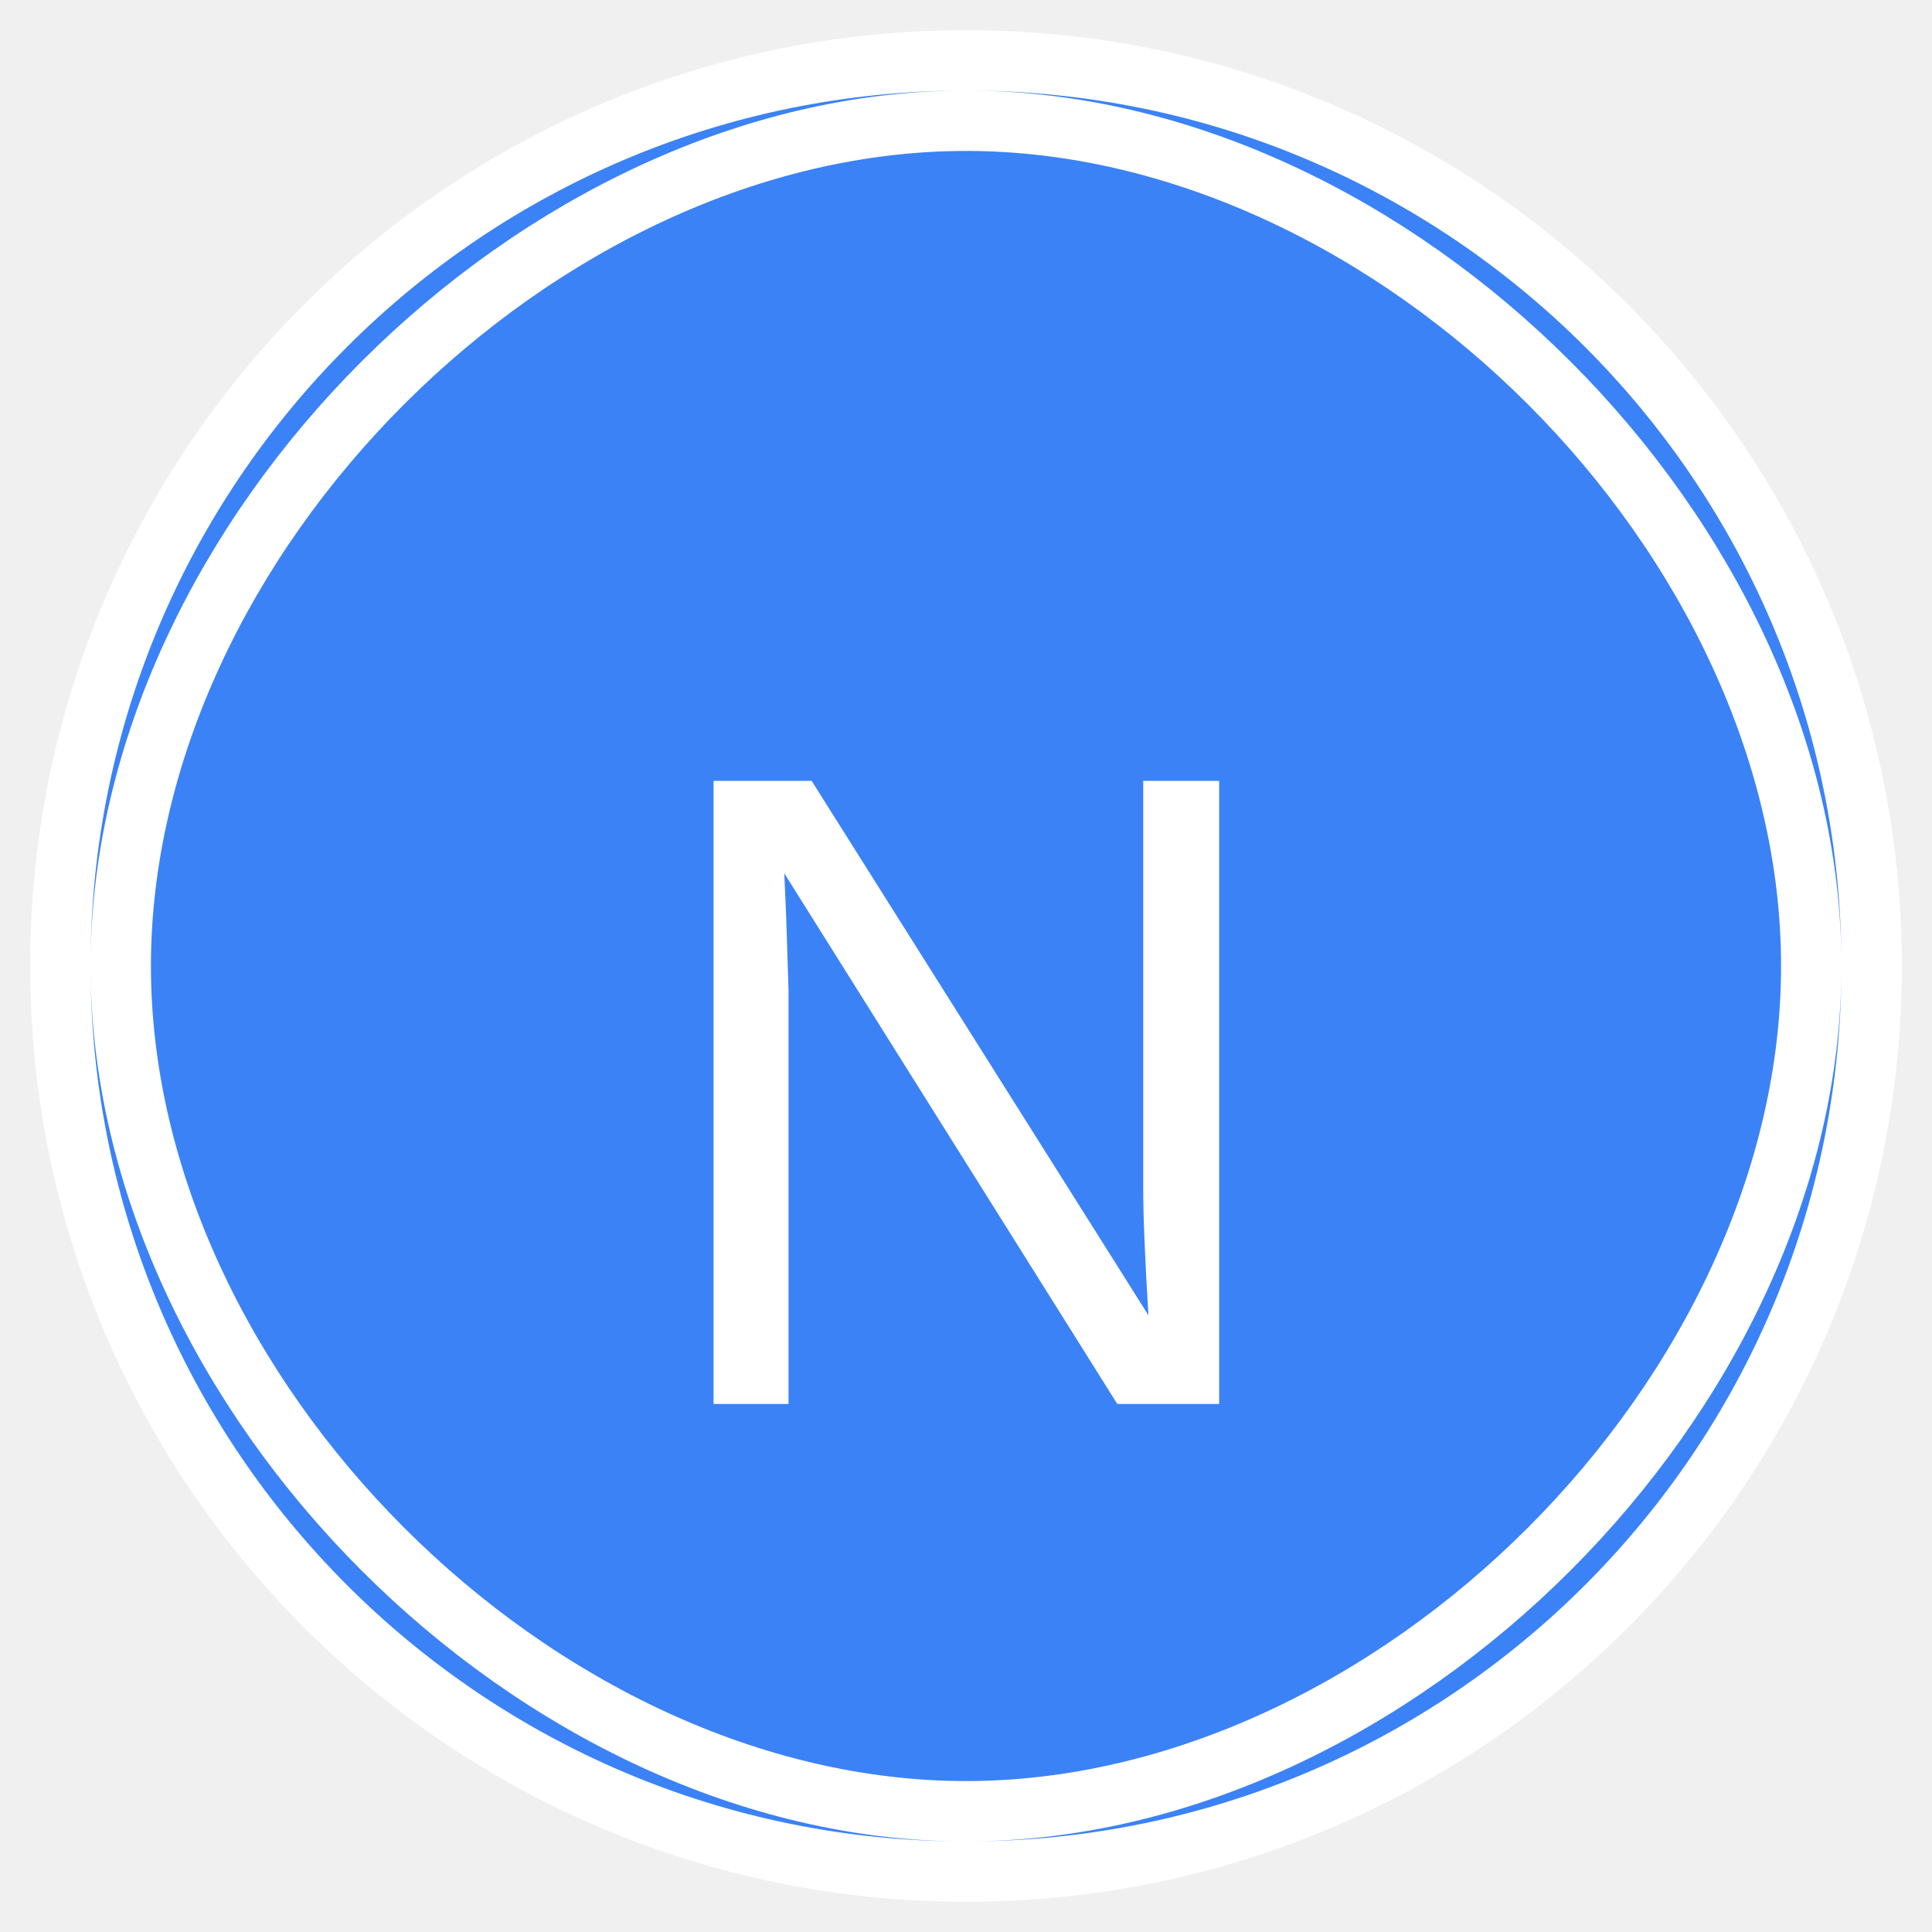
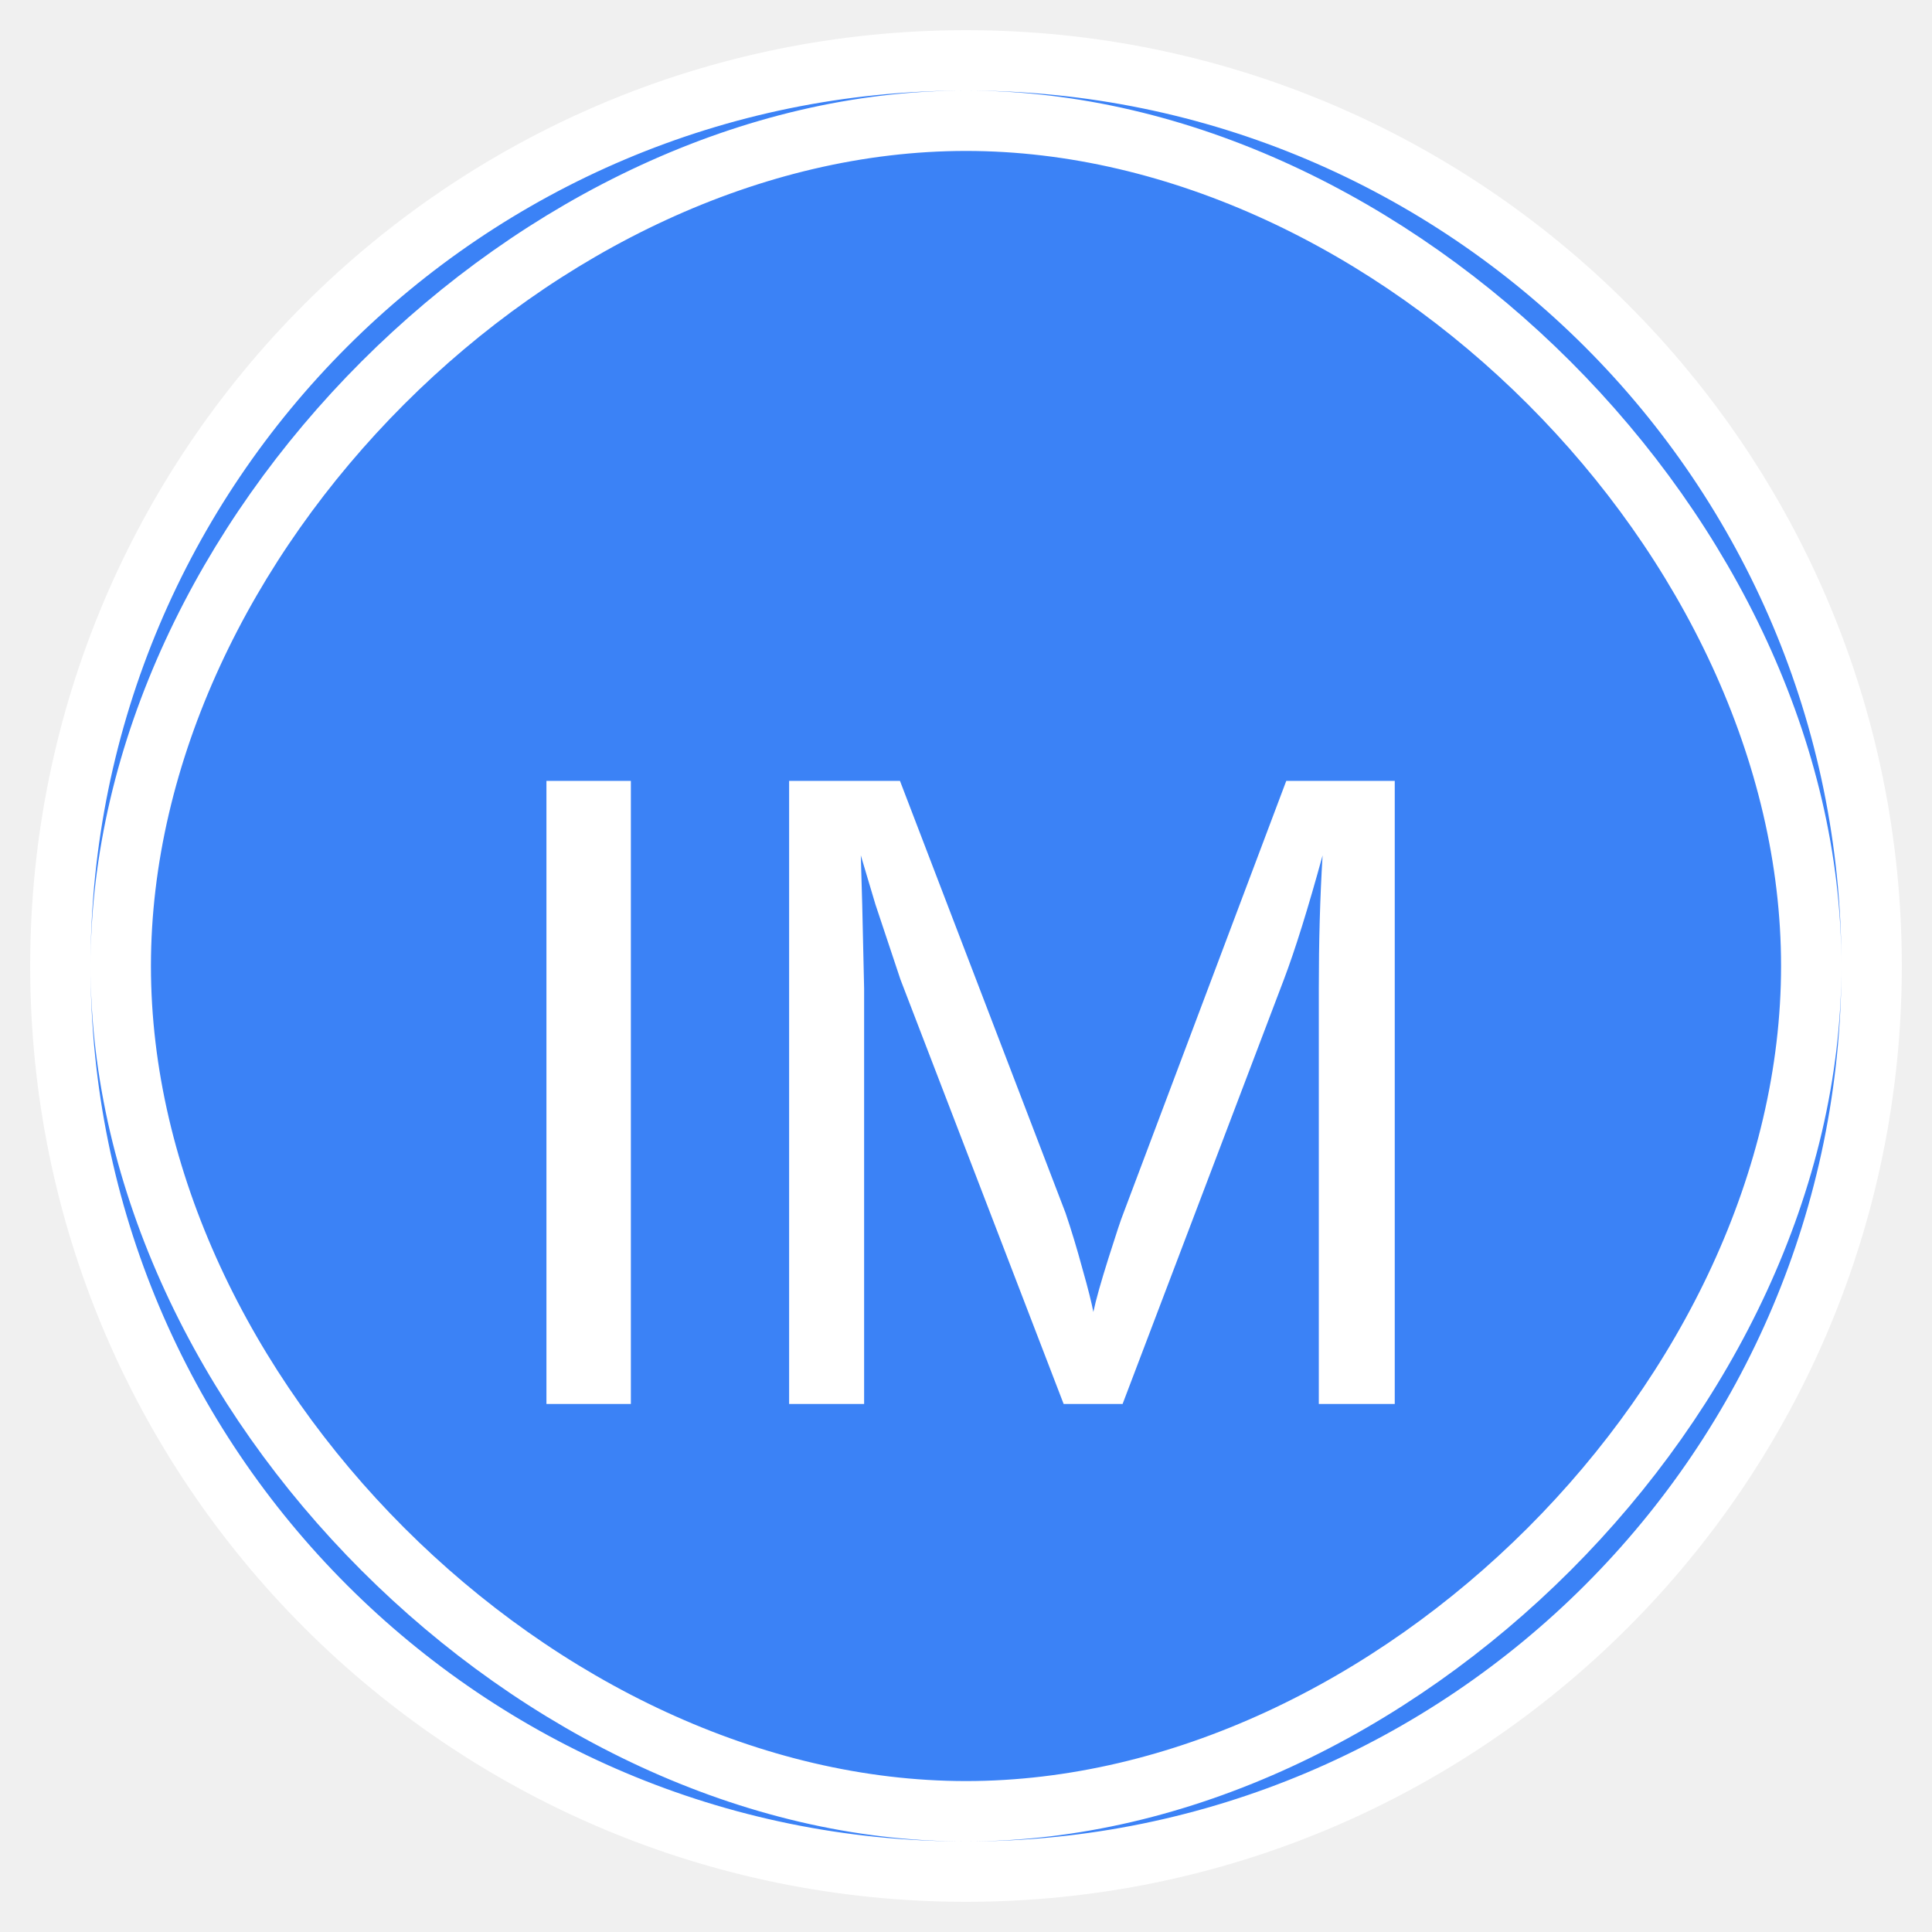
<svg xmlns="http://www.w3.org/2000/svg" viewBox="0 0 64 64" width="64" height="64" fill="currentColor">
  <circle cx="32" cy="32" r="30" fill="#3B82F6" />
  <text x="32" y="38" font-family="Arial, sans-serif" font-size="30" fill="#ffffff" text-anchor="middle" dominant-baseline="middle">
-         N
+         IM
    </text>
  <path d="M32 2C15.43 2 2 15.43 2 32s13.43 30 30 30 30-13.43 30-30S48.57 2 32 2zm0 58C17.82 60 4 46.18 4 32S17.82 4 32 4s28 13.82 28 28-13.82 28-28 28z" fill="none" stroke="#ffffff" stroke-width="2" />
</svg>
